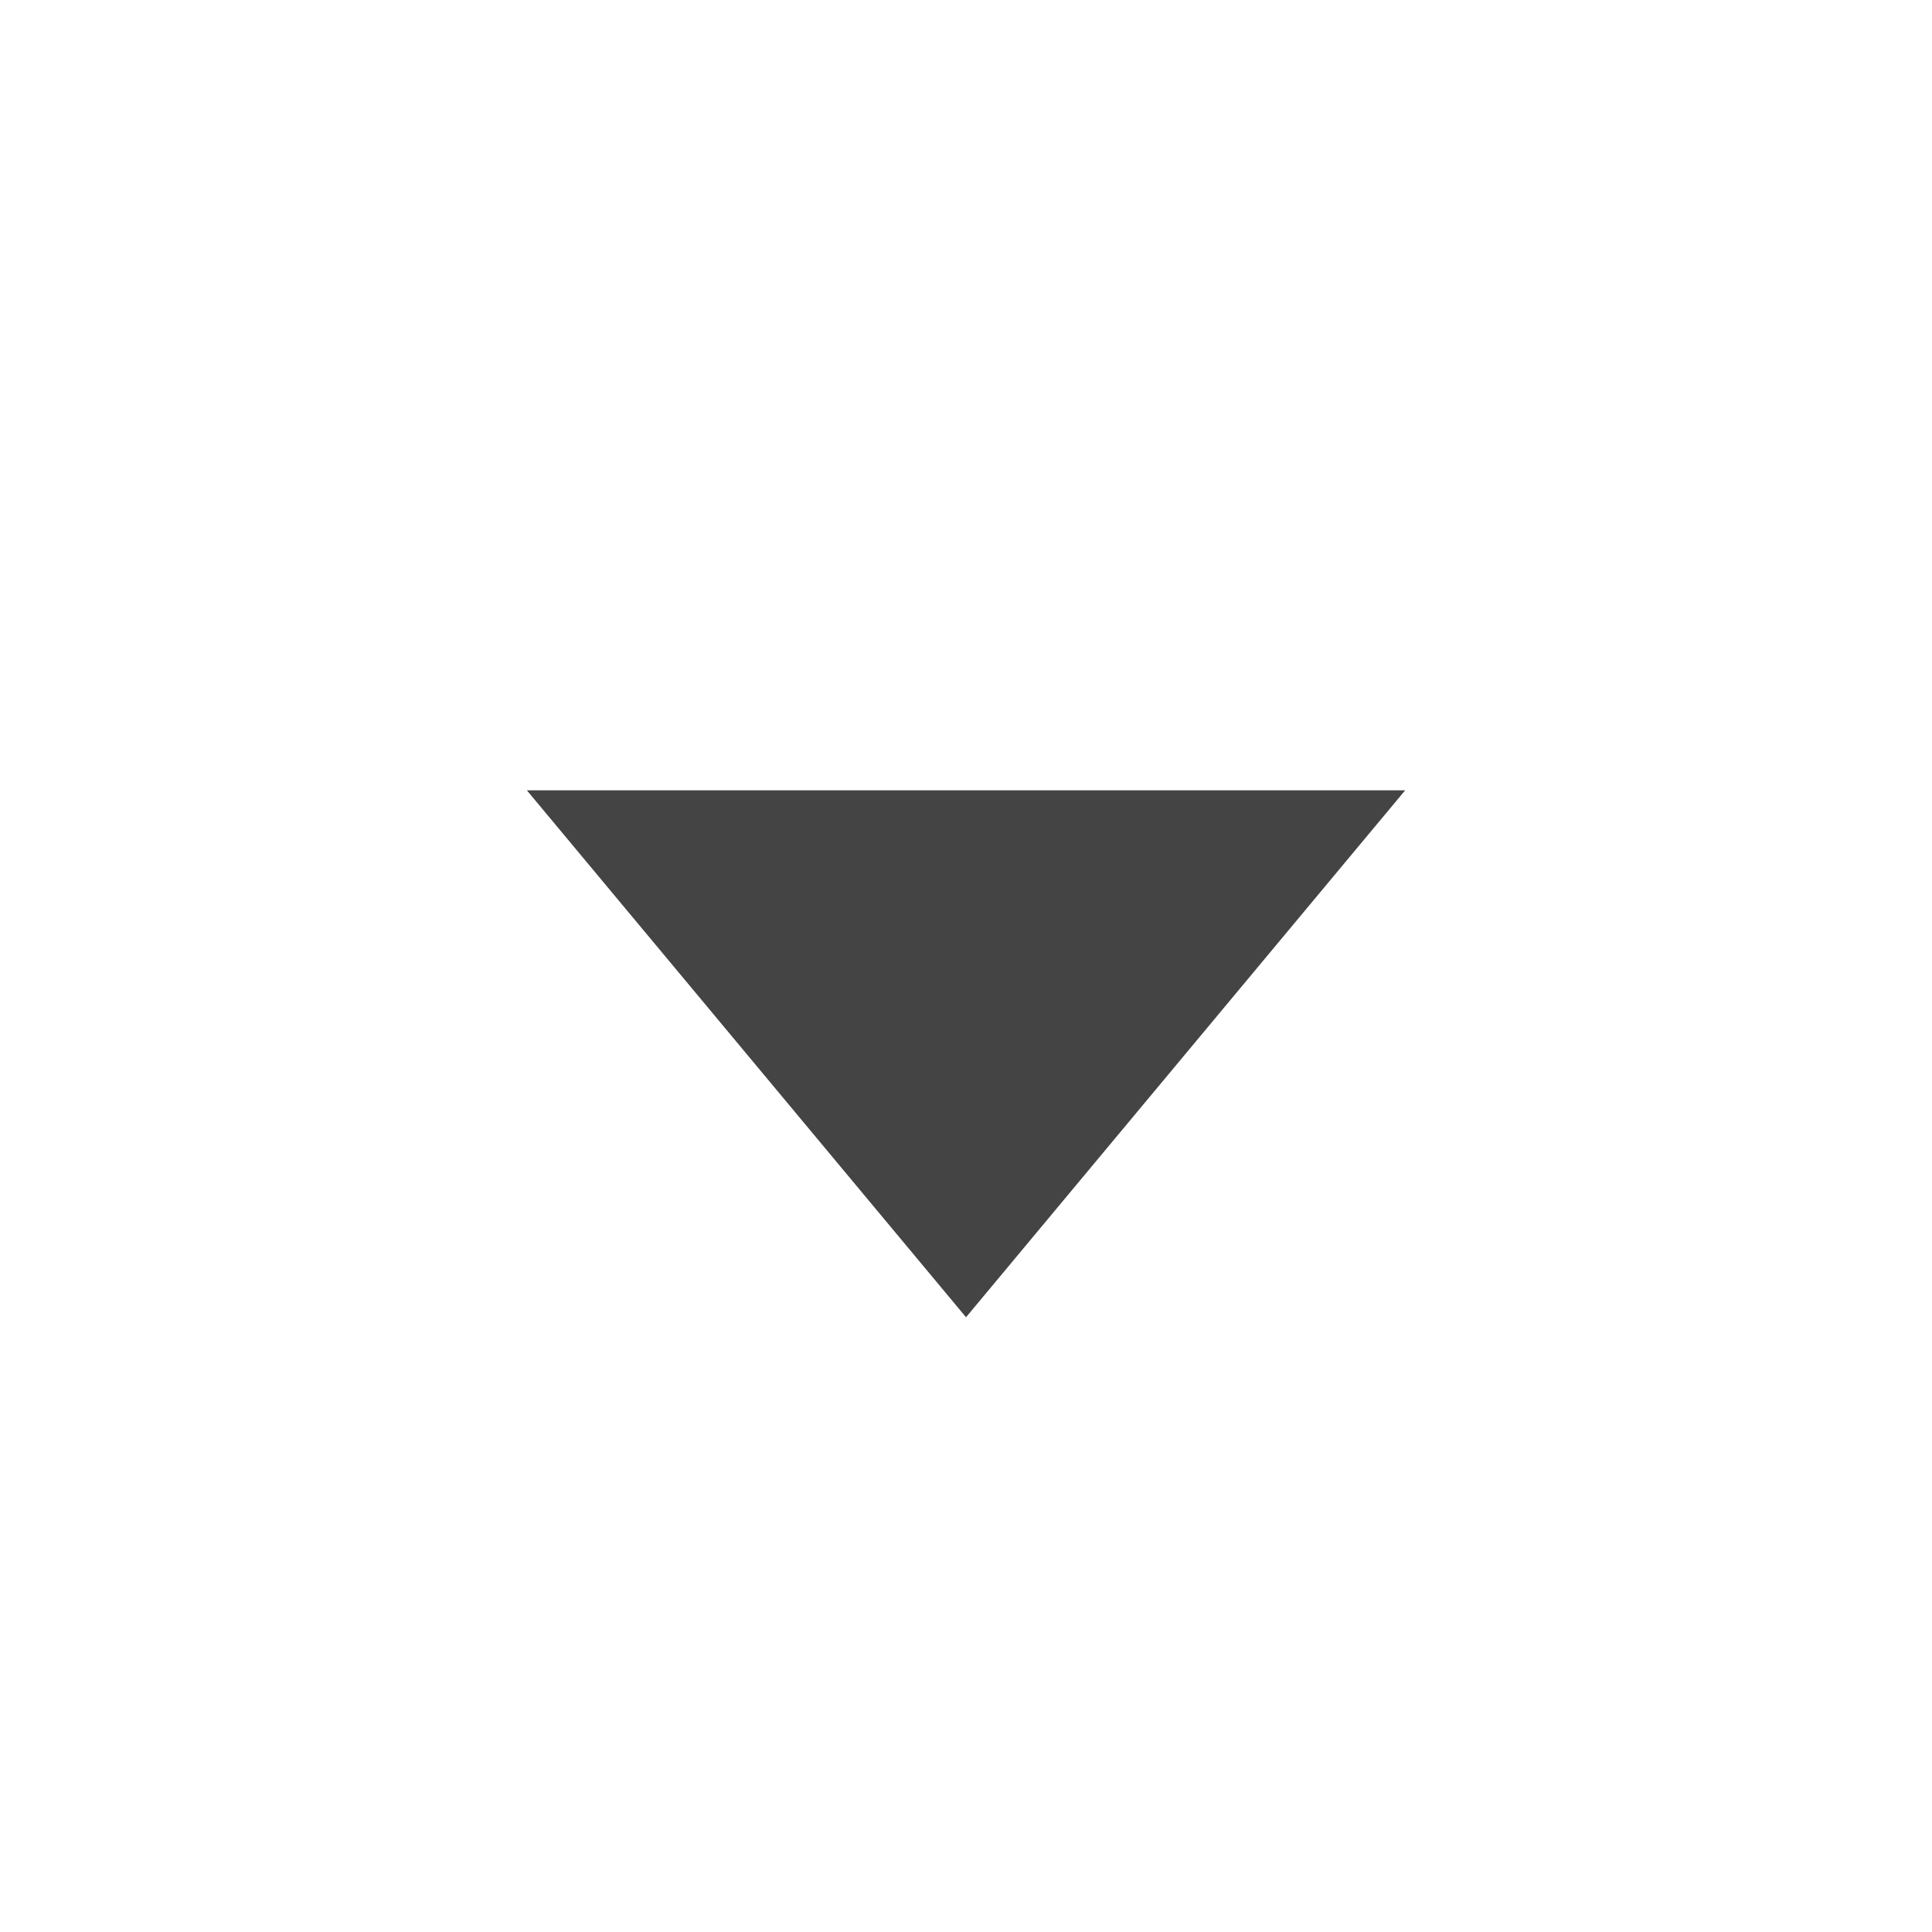
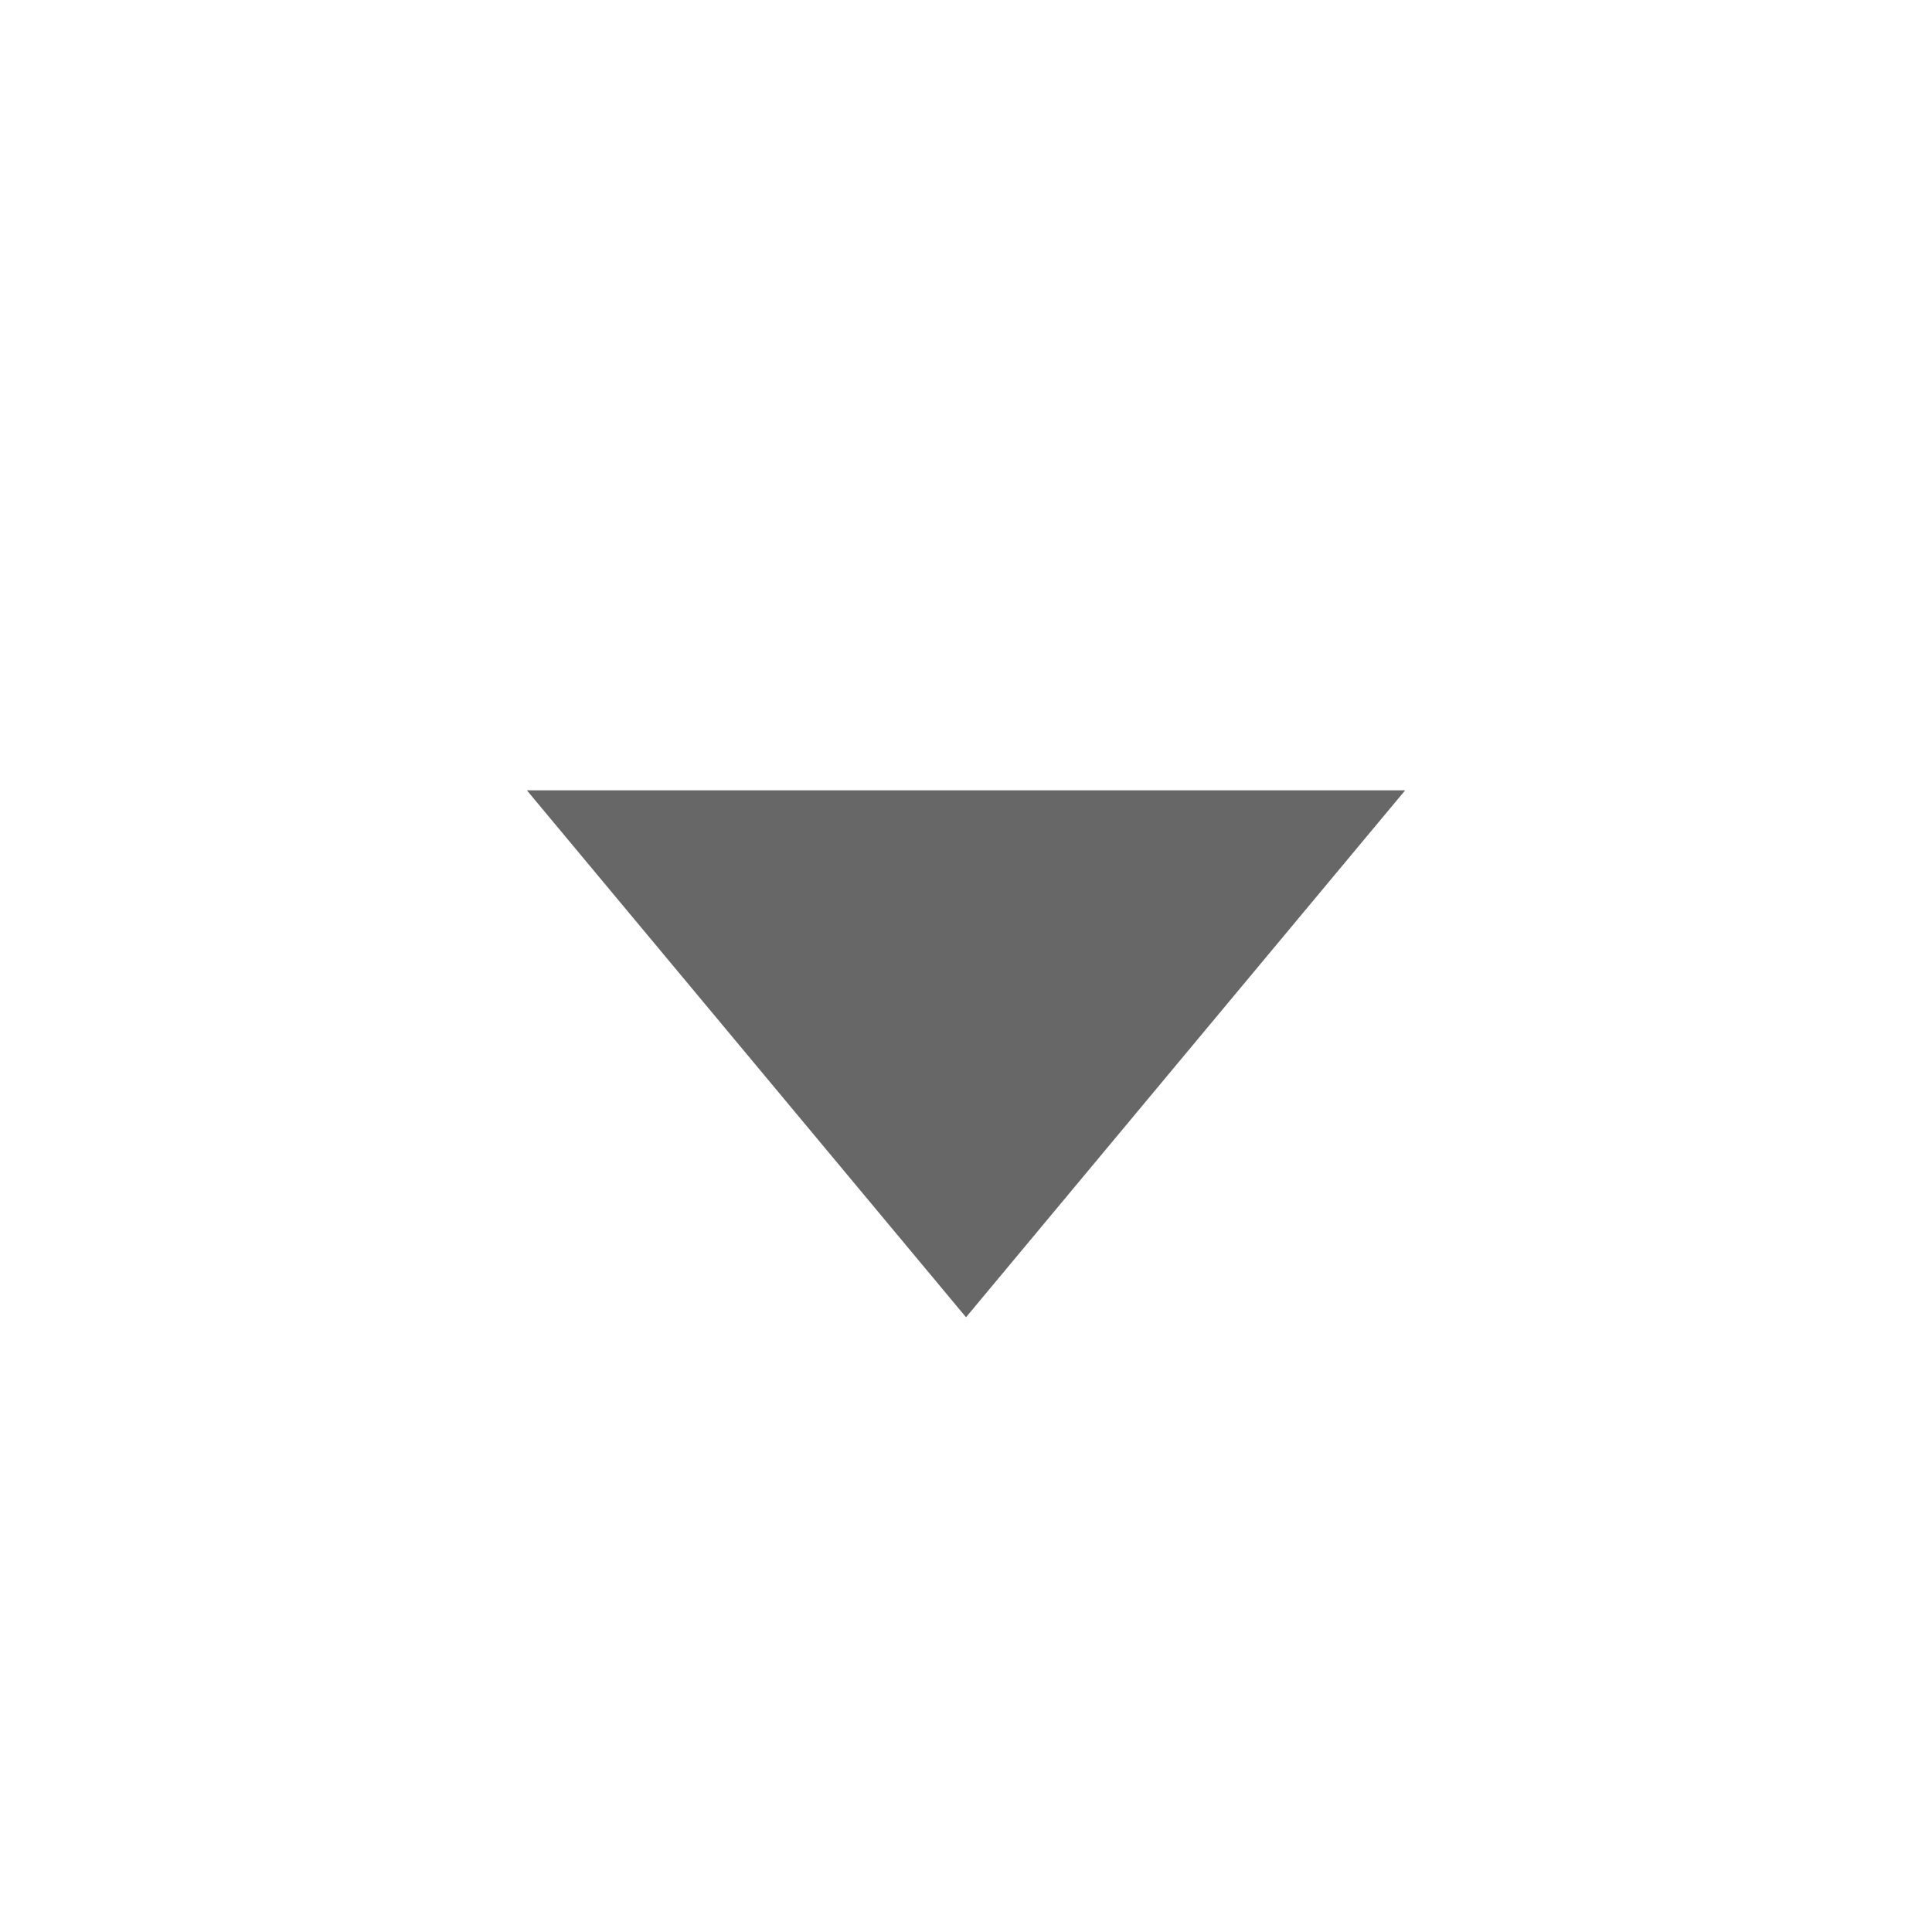
<svg xmlns="http://www.w3.org/2000/svg" id="svg4306" width="22" height="22" version="1.1" style="enable-background:new">
  <g id="active-center" transform="matrix(1,0,0,-1,0,22)">
-     <rect id="rect4266" width="22" height="22" x="0" y="0" style="opacity:0.001;fill:#000000;fill-opacity:1;fill-rule:nonzero;stroke:none;stroke-width:2;stroke-linecap:round;stroke-linejoin:round;stroke-miterlimit:4;stroke-dasharray:none;stroke-opacity:1" />
-     <path id="path4167" d="m 12.149,4.029 2.887,5 2.887,5 H 12.149 6.375 L 9.262,9.029 Z" transform="matrix(0.8660254,0,0,0.6,0.4788495,4.582856)" style="opacity:1;fill:#444444;fill-opacity:1;fill-rule:evenodd;stroke:none;stroke-width:8;stroke-linecap:butt;stroke-linejoin:round;stroke-miterlimit:4;stroke-dasharray:none;stroke-opacity:1" />
+     <rect id="rect4266" width="22" height="22" x="0" y="0" style="opacity:0.001" />
+     <path id="path4167" d="m 12.149,4.029 2.887,5 2.887,5 H 12.149 6.375 L 9.262,9.029 Z" transform="matrix(0.8660254,0,0,0.6,0.4788495,4.582856)" style="opacity:1;fill:#676767" />
  </g>
  <g id="hover-center" transform="matrix(1,0,0,-1,0,22)">
-     <rect style="opacity:0.001;fill:#000000;fill-opacity:1;fill-rule:nonzero;stroke:none;stroke-width:2;stroke-linecap:round;stroke-linejoin:round;stroke-miterlimit:4;stroke-dasharray:none;stroke-opacity:1" id="rect4208" width="22" height="22" x="23" y="0" />
-     <circle style="opacity:0.07;fill:#000000;fill-opacity:1;fill-rule:nonzero;stroke:none;stroke-width:0;stroke-linecap:square;stroke-linejoin:round;stroke-miterlimit:4;stroke-dasharray:none;stroke-dashoffset:478.437;stroke-opacity:0.4" id="circle4212" cx="34" cy="11" r="11" />
-     <path style="opacity:1;fill:#444444;fill-opacity:1;fill-rule:evenodd;stroke:none;stroke-width:5.767;stroke-linecap:butt;stroke-linejoin:round;stroke-miterlimit:4;stroke-dasharray:none;stroke-opacity:1" id="path4171" d="M 34,7 36.5,10 39,13 H 34 29 l 2.5,-3 z" />
+     <rect style="opacity:0.001" id="rect4208" width="22" height="22" x="23" y="0" />
+     <circle style="opacity:0.07;fill:#000000" id="circle4212" cx="34" cy="11" r="11" />
+     <path style="opacity:1;fill:#676767" id="path4171" d="M 34,7 36.5,10 39,13 H 34 29 l 2.5,-3 z" />
  </g>
  <g id="pressed-center" transform="matrix(1,0,0,-1,0,22)">
-     <rect style="opacity:0.001;fill:#000000;fill-opacity:1;fill-rule:nonzero;stroke:none;stroke-width:2;stroke-linecap:round;stroke-linejoin:round;stroke-miterlimit:4;stroke-dasharray:none;stroke-opacity:1" id="rect4164" width="22" height="22" x="46" y="0" />
-     <circle style="opacity:0.16;fill:#000000;fill-opacity:1;fill-rule:nonzero;stroke:none;stroke-width:0;stroke-linecap:square;stroke-linejoin:round;stroke-miterlimit:4;stroke-dasharray:none;stroke-dashoffset:478.437;stroke-opacity:0.4" id="path4202" cx="57" cy="11" r="11" />
-     <path id="path4173" d="M 57,7 59.5,10 62,13 H 57 52 l 2.5,-3 z" style="opacity:1;fill:#444444;fill-opacity:1;fill-rule:evenodd;stroke:none;stroke-width:5.767;stroke-linecap:butt;stroke-linejoin:round;stroke-miterlimit:4;stroke-dasharray:none;stroke-opacity:1" />
+     <rect style="opacity:0.001" id="rect4164" width="22" height="22" x="46" y="0" />
+     <circle style="opacity:0.16;fill:#000000" id="path4202" cx="57" cy="11" r="11" />
+     <path id="path4173" d="M 57,7 59.5,10 62,13 H 57 52 l 2.5,-3 z" style="opacity:1;fill:#676767" />
  </g>
  <g id="inactive-center" transform="matrix(1,0,0,-1,0,22)">
-     <rect style="opacity:0.001;fill:#000000;fill-opacity:1;fill-rule:nonzero;stroke:none;stroke-width:2;stroke-linecap:round;stroke-linejoin:round;stroke-miterlimit:4;stroke-dasharray:none;stroke-opacity:1" id="rect4179" width="22" height="22" x="69" y="0" />
-     <path style="opacity:0.3;fill:#444444;fill-opacity:1;fill-rule:evenodd;stroke:none;stroke-width:8;stroke-linecap:butt;stroke-linejoin:round;stroke-miterlimit:4;stroke-dasharray:none;stroke-opacity:1" id="path4181" d="m 12.149,4.029 2.887,5 2.887,5 H 12.149 6.375 L 9.262,9.029 Z" transform="matrix(0.8660254,0,0,0.6,69.47885,4.582856)" />
+     <rect style="opacity:0.001" id="rect4179" width="22" height="22" x="69" y="0" />
+     <path style="opacity:0.7;fill:#676767" id="path4181" d="m 12.149,4.029 2.887,5 2.887,5 H 12.149 6.375 L 9.262,9.029 Z" transform="matrix(0.8660254,0,0,0.6,69.47885,4.582856)" />
  </g>
  <g id="deactivated-center" transform="matrix(1,0,0,-1,0,22)">
-     <rect style="opacity:0.001;fill:#000000;fill-opacity:1;fill-rule:nonzero;stroke:none;stroke-width:2;stroke-linecap:round;stroke-linejoin:round;stroke-miterlimit:4;stroke-dasharray:none;stroke-opacity:1" id="rect4183" width="22" height="22" x="92" y="0" />
-     <path style="opacity:0.3;fill:#444444;fill-opacity:1;fill-rule:evenodd;stroke:none;stroke-width:8;stroke-linecap:butt;stroke-linejoin:round;stroke-miterlimit:4;stroke-dasharray:none;stroke-opacity:1" id="path4185" d="m 12.149,4.029 2.887,5 2.887,5 H 12.149 6.375 L 9.262,9.029 Z" transform="matrix(0.8660254,0,0,0.6,92.47885,4.582856)" />
+     <rect style="opacity:0.001" id="rect4183" width="22" height="22" x="92" y="0" />
+     <path style="opacity:0.7;fill:#676767" id="path4185" d="m 12.149,4.029 2.887,5 2.887,5 H 12.149 6.375 L 9.262,9.029 Z" transform="matrix(0.8660254,0,0,0.6,92.47885,4.582856)" />
  </g>
</svg>
